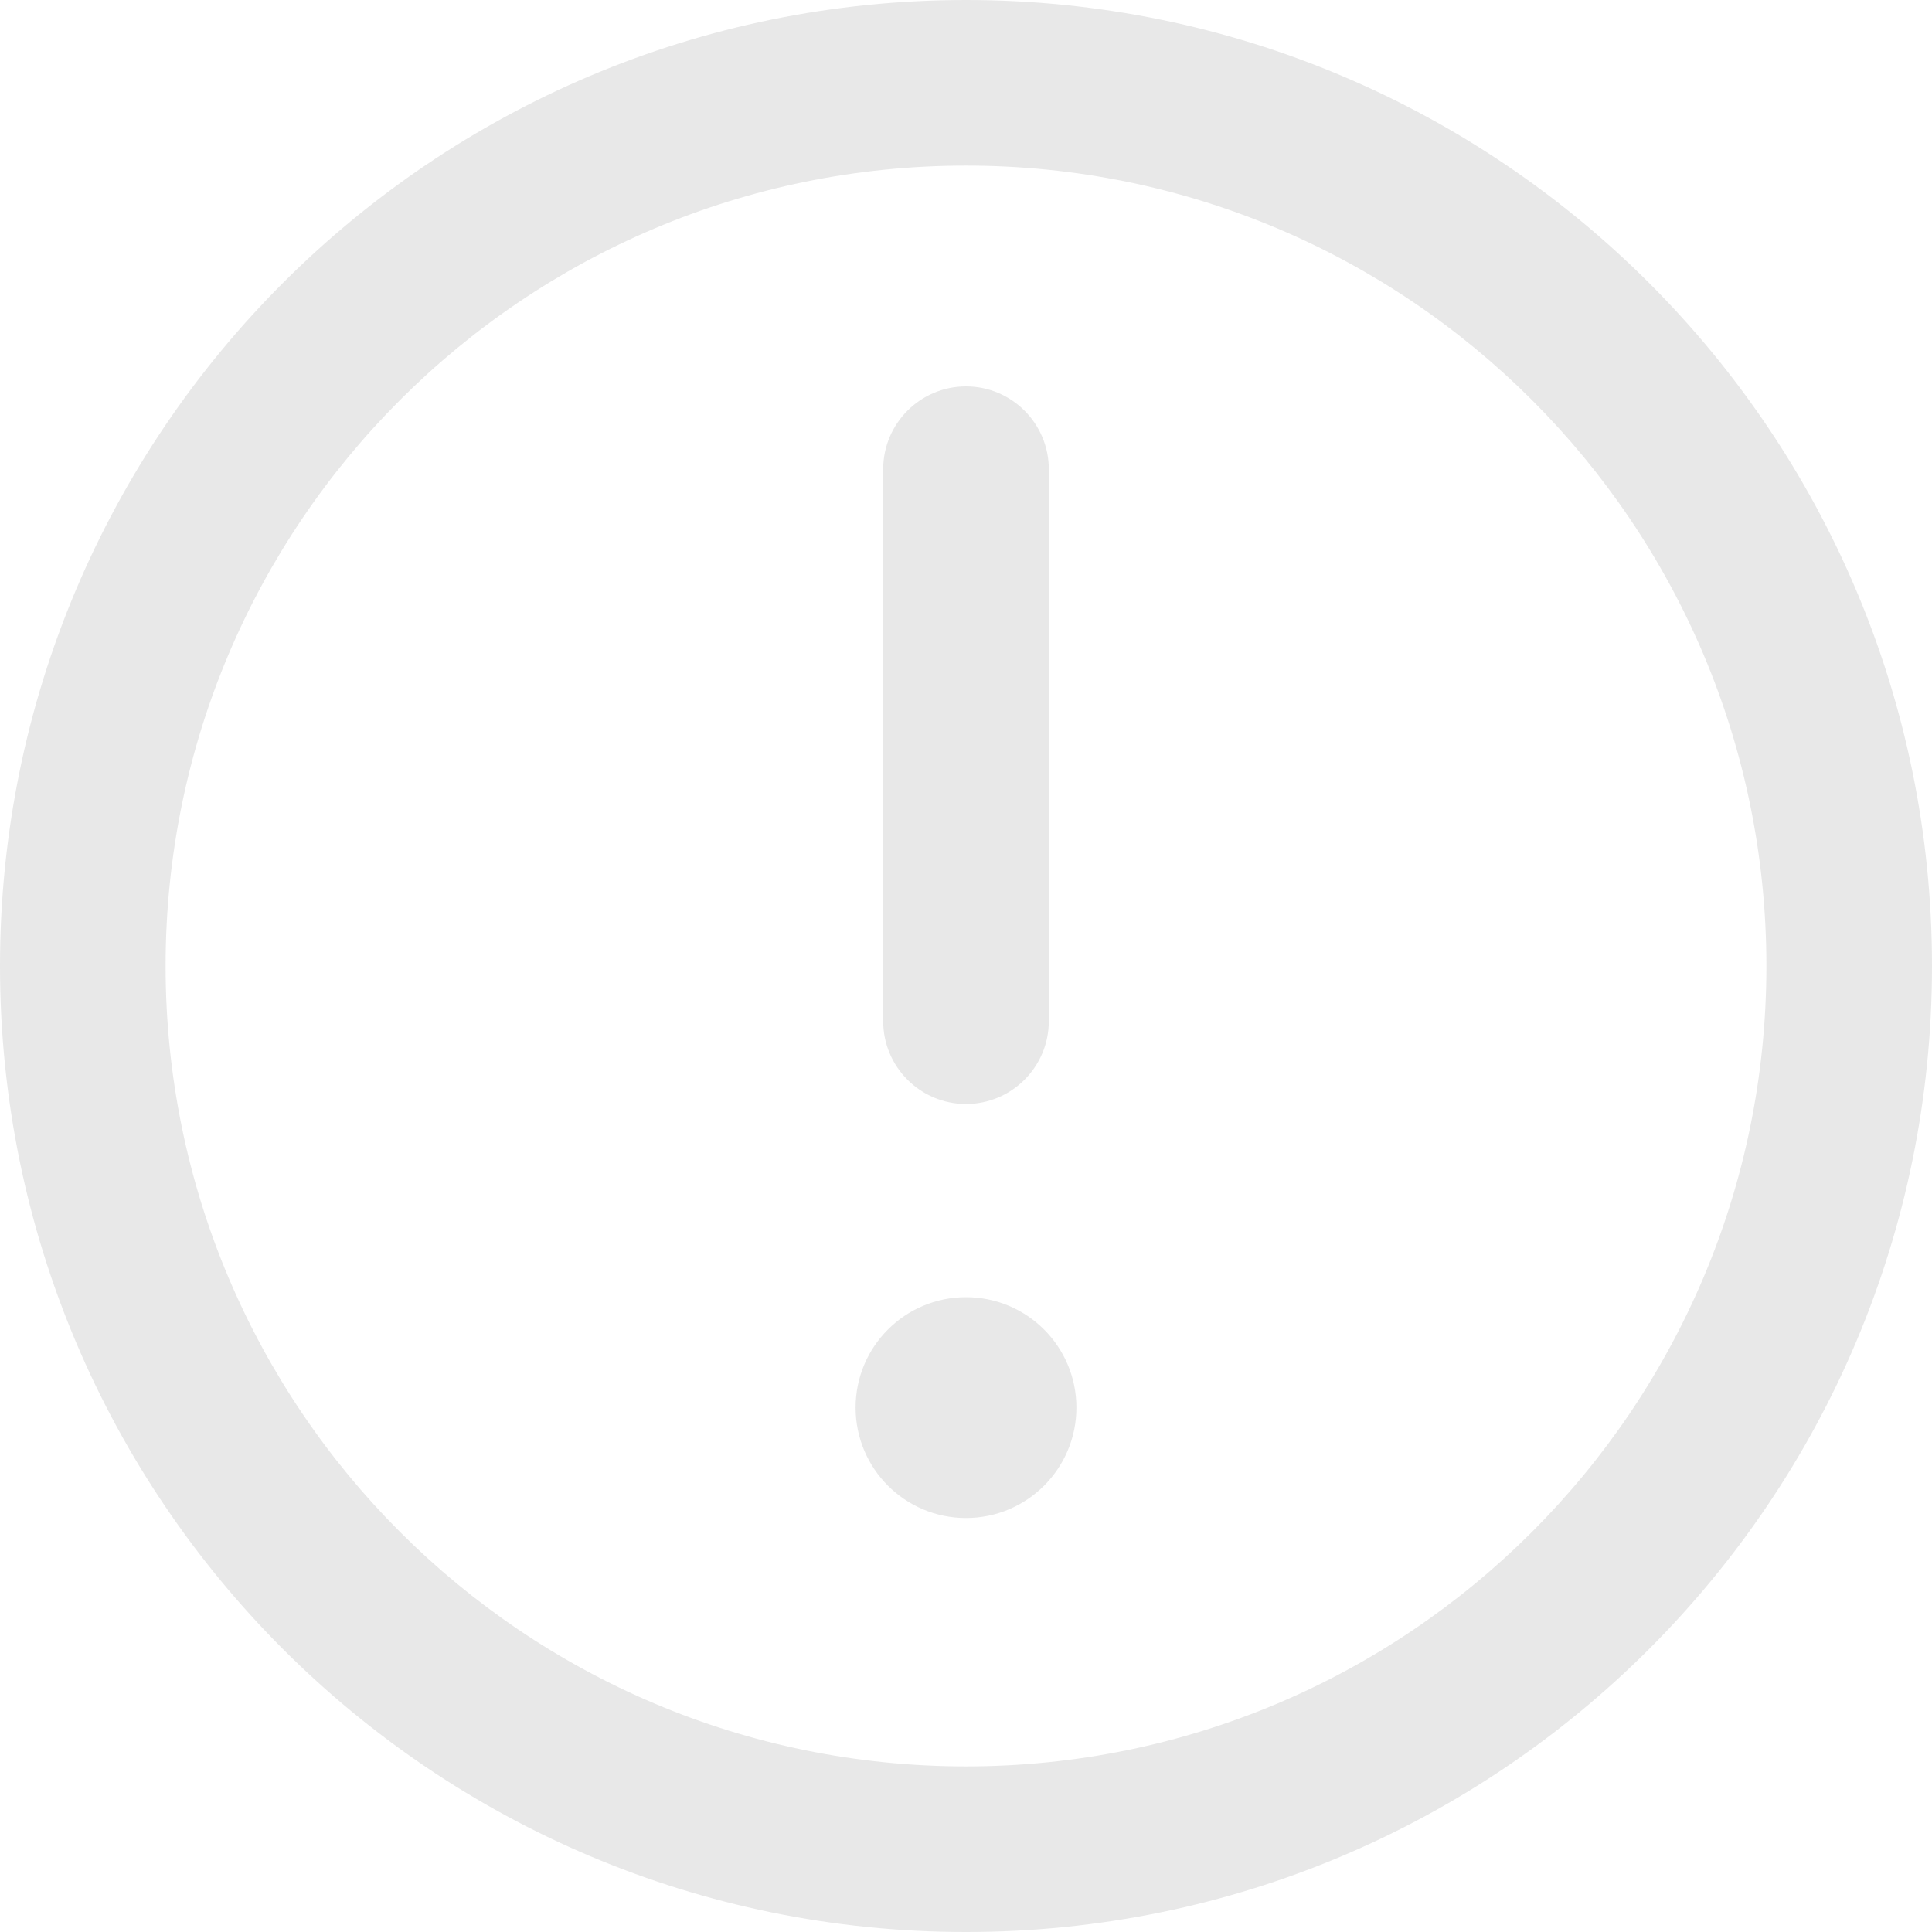
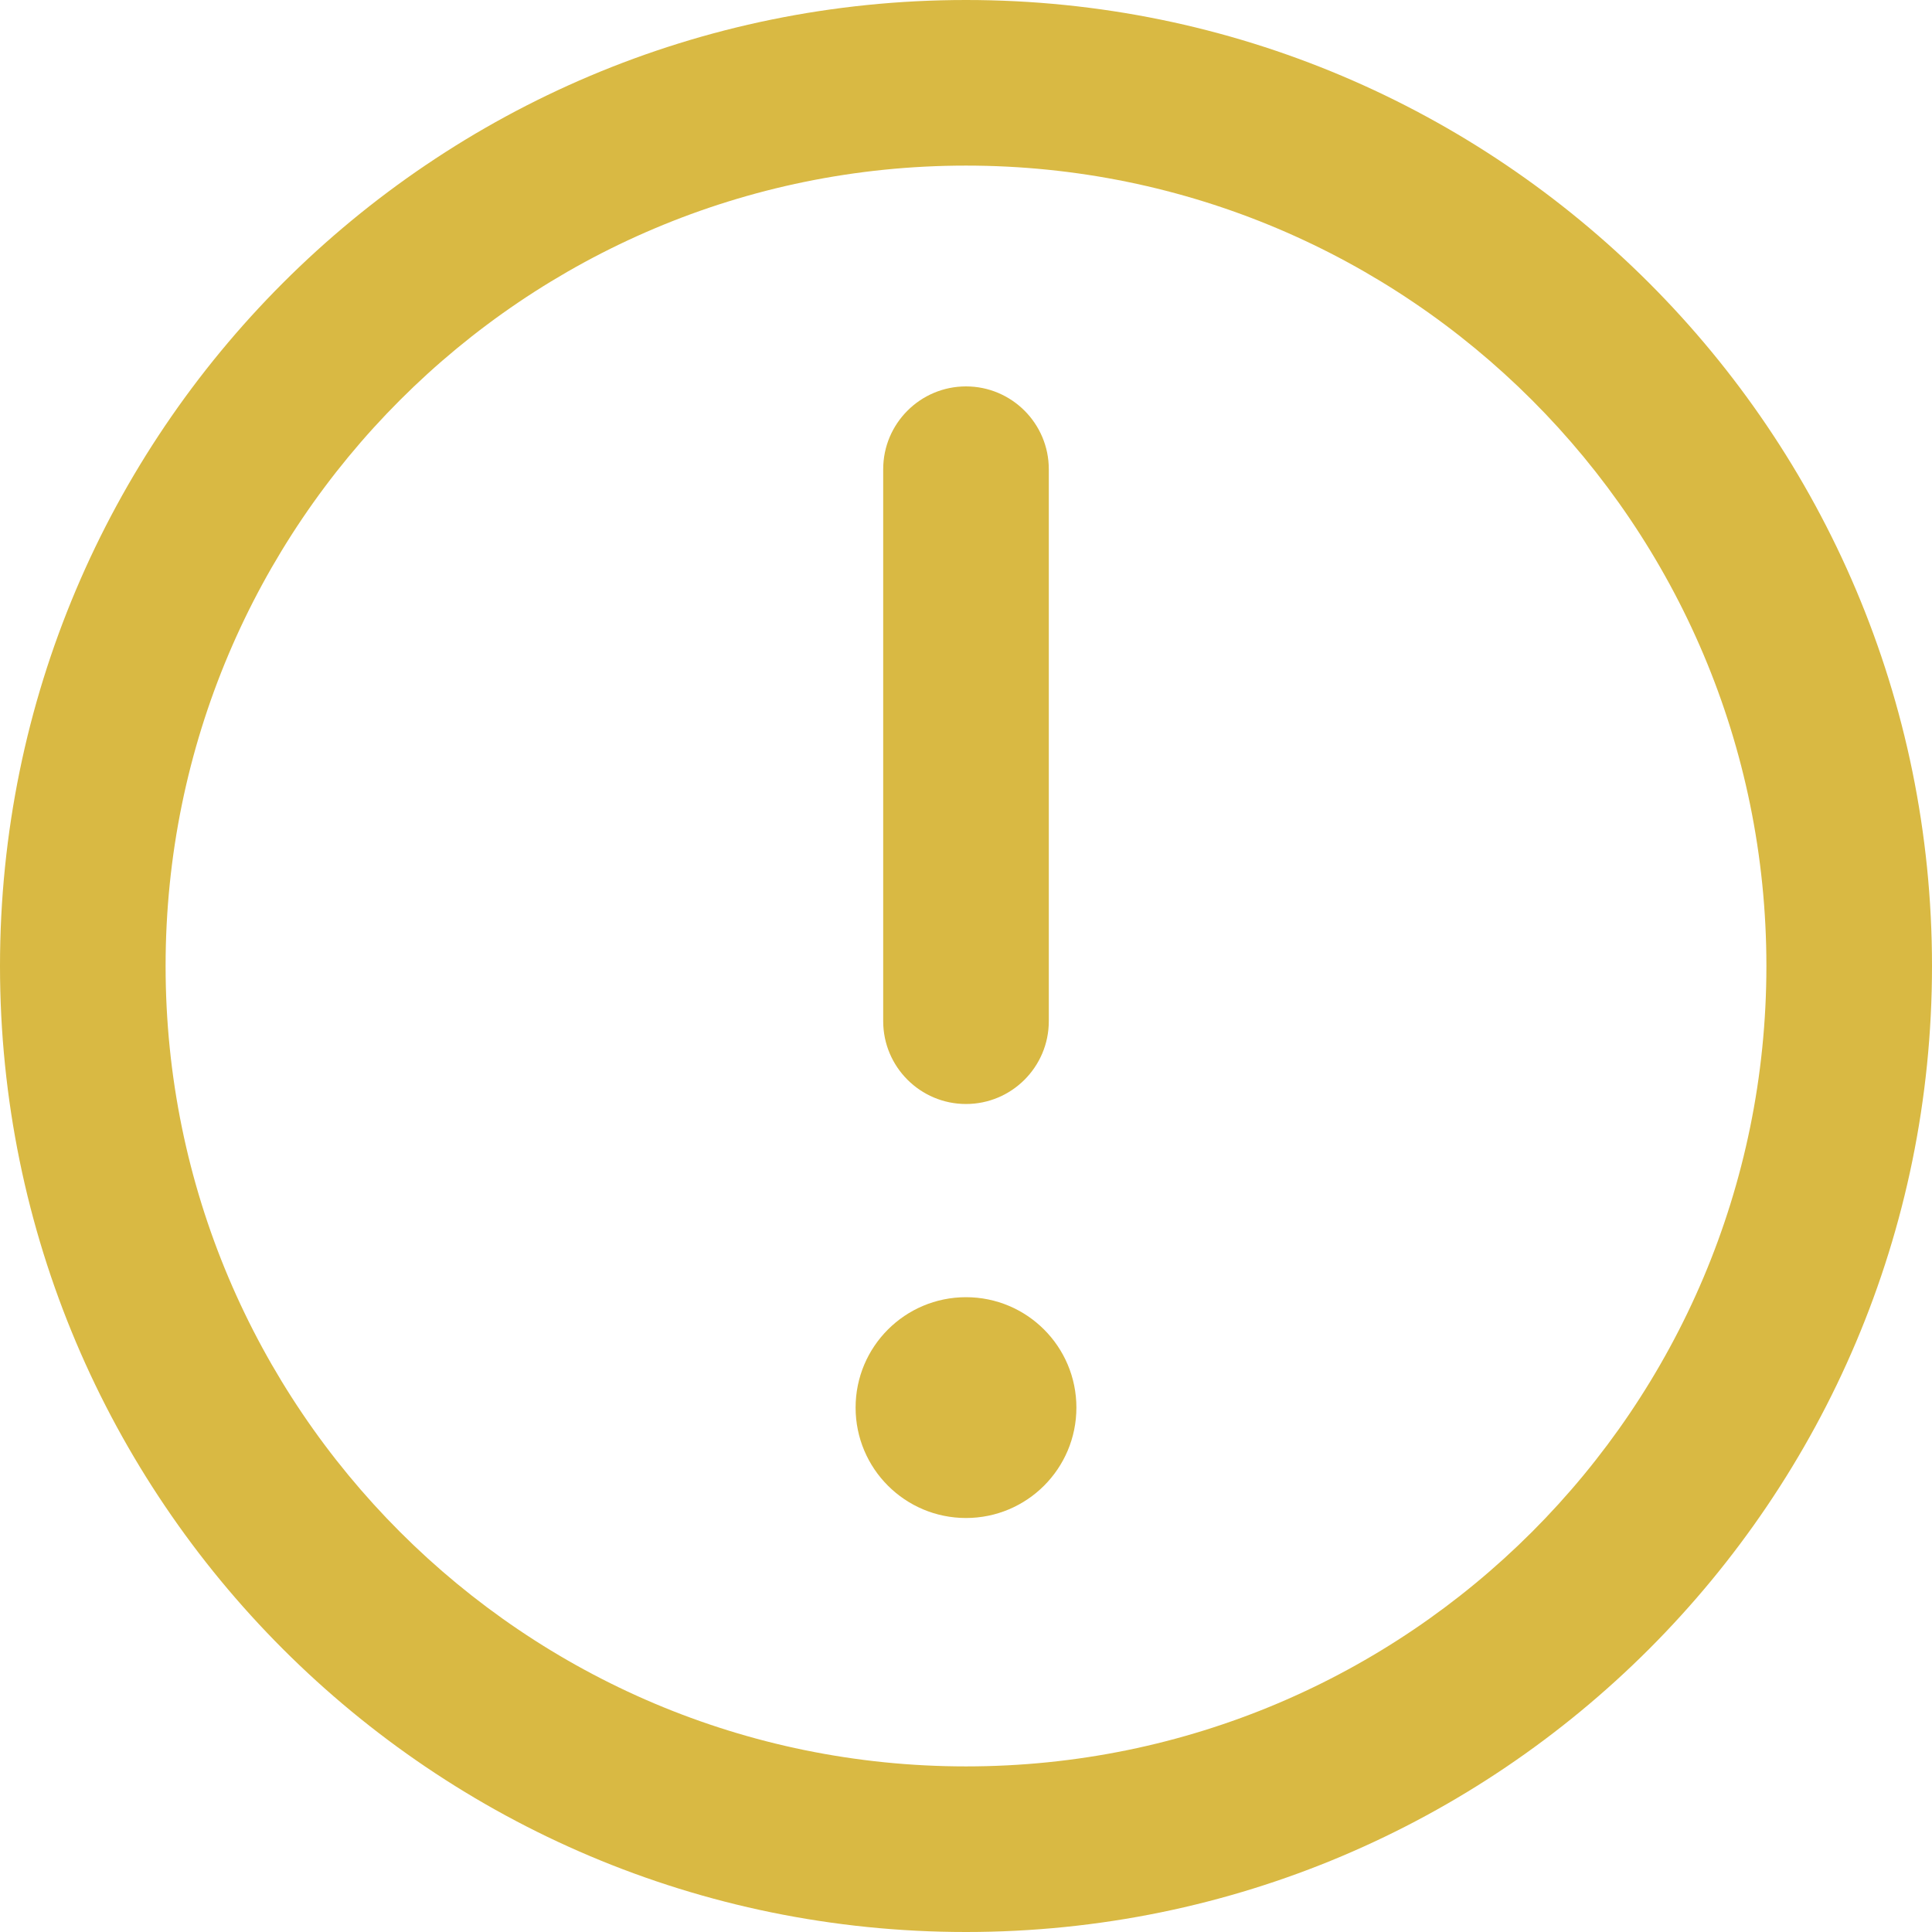
<svg xmlns="http://www.w3.org/2000/svg" width="14" height="14" viewBox="0 0 14 14" fill="none">
-   <path d="M7 8C6.669 8 6.4 7.731 6.4 7.4L6.4 3.4C6.4 3.069 6.669 2.8 7 2.8C7.331 2.8 7.6 3.069 7.6 3.4L7.6 7.4C7.6 7.731 7.331 8 7 8Z" fill="#E8E8E8" />
-   <path d="M7 9.4C6.558 9.4 6.2 9.758 6.2 10.2C6.2 10.642 6.558 11 7 11C7.442 11 7.8 10.642 7.8 10.2C7.8 9.758 7.442 9.4 7 9.4Z" fill="#E8E8E8" />
-   <path fill-rule="evenodd" clip-rule="evenodd" d="M14 7C14 10.866 10.866 14 7 14C3.134 14 6.53673e-08 10.866 4.03343e-07 7C7.41319e-07 3.134 3.134 -1.15855e-06 7 -8.20576e-07C10.866 -4.826e-07 14 3.134 14 7ZM7 12.8C10.203 12.8 12.8 10.203 12.8 7C12.8 3.797 10.203 1.2 7 1.2C3.797 1.2 1.2 3.797 1.2 7C1.2 10.203 3.797 12.8 7 12.8Z" fill="#E8E8E8" />
+   <path d="M7 8C6.669 8 6.4 7.731 6.4 7.4L6.4 3.4C6.4 3.069 6.669 2.8 7 2.8C7.331 2.8 7.6 3.069 7.6 3.4L7.6 7.4C7.6 7.731 7.331 8 7 8Z" fill="#D9B943" />
+   <path d="M7 9.4C6.558 9.4 6.2 9.758 6.2 10.2C6.2 10.642 6.558 11 7 11C7.442 11 7.8 10.642 7.8 10.2C7.8 9.758 7.442 9.4 7 9.4Z" fill="#D9B943" />
+   <path fill-rule="evenodd" clip-rule="evenodd" d="M14 7C14 10.866 10.866 14 7 14C3.134 14 6.53673e-08 10.866 4.03343e-07 7C7.41319e-07 3.134 3.134 -1.15855e-06 7 -8.20576e-07C10.866 -4.826e-07 14 3.134 14 7ZM7 12.8C10.203 12.8 12.8 10.203 12.8 7C12.8 3.797 10.203 1.2 7 1.2C3.797 1.2 1.2 3.797 1.2 7C1.2 10.203 3.797 12.8 7 12.8Z" fill="#D9B943" />
</svg>
